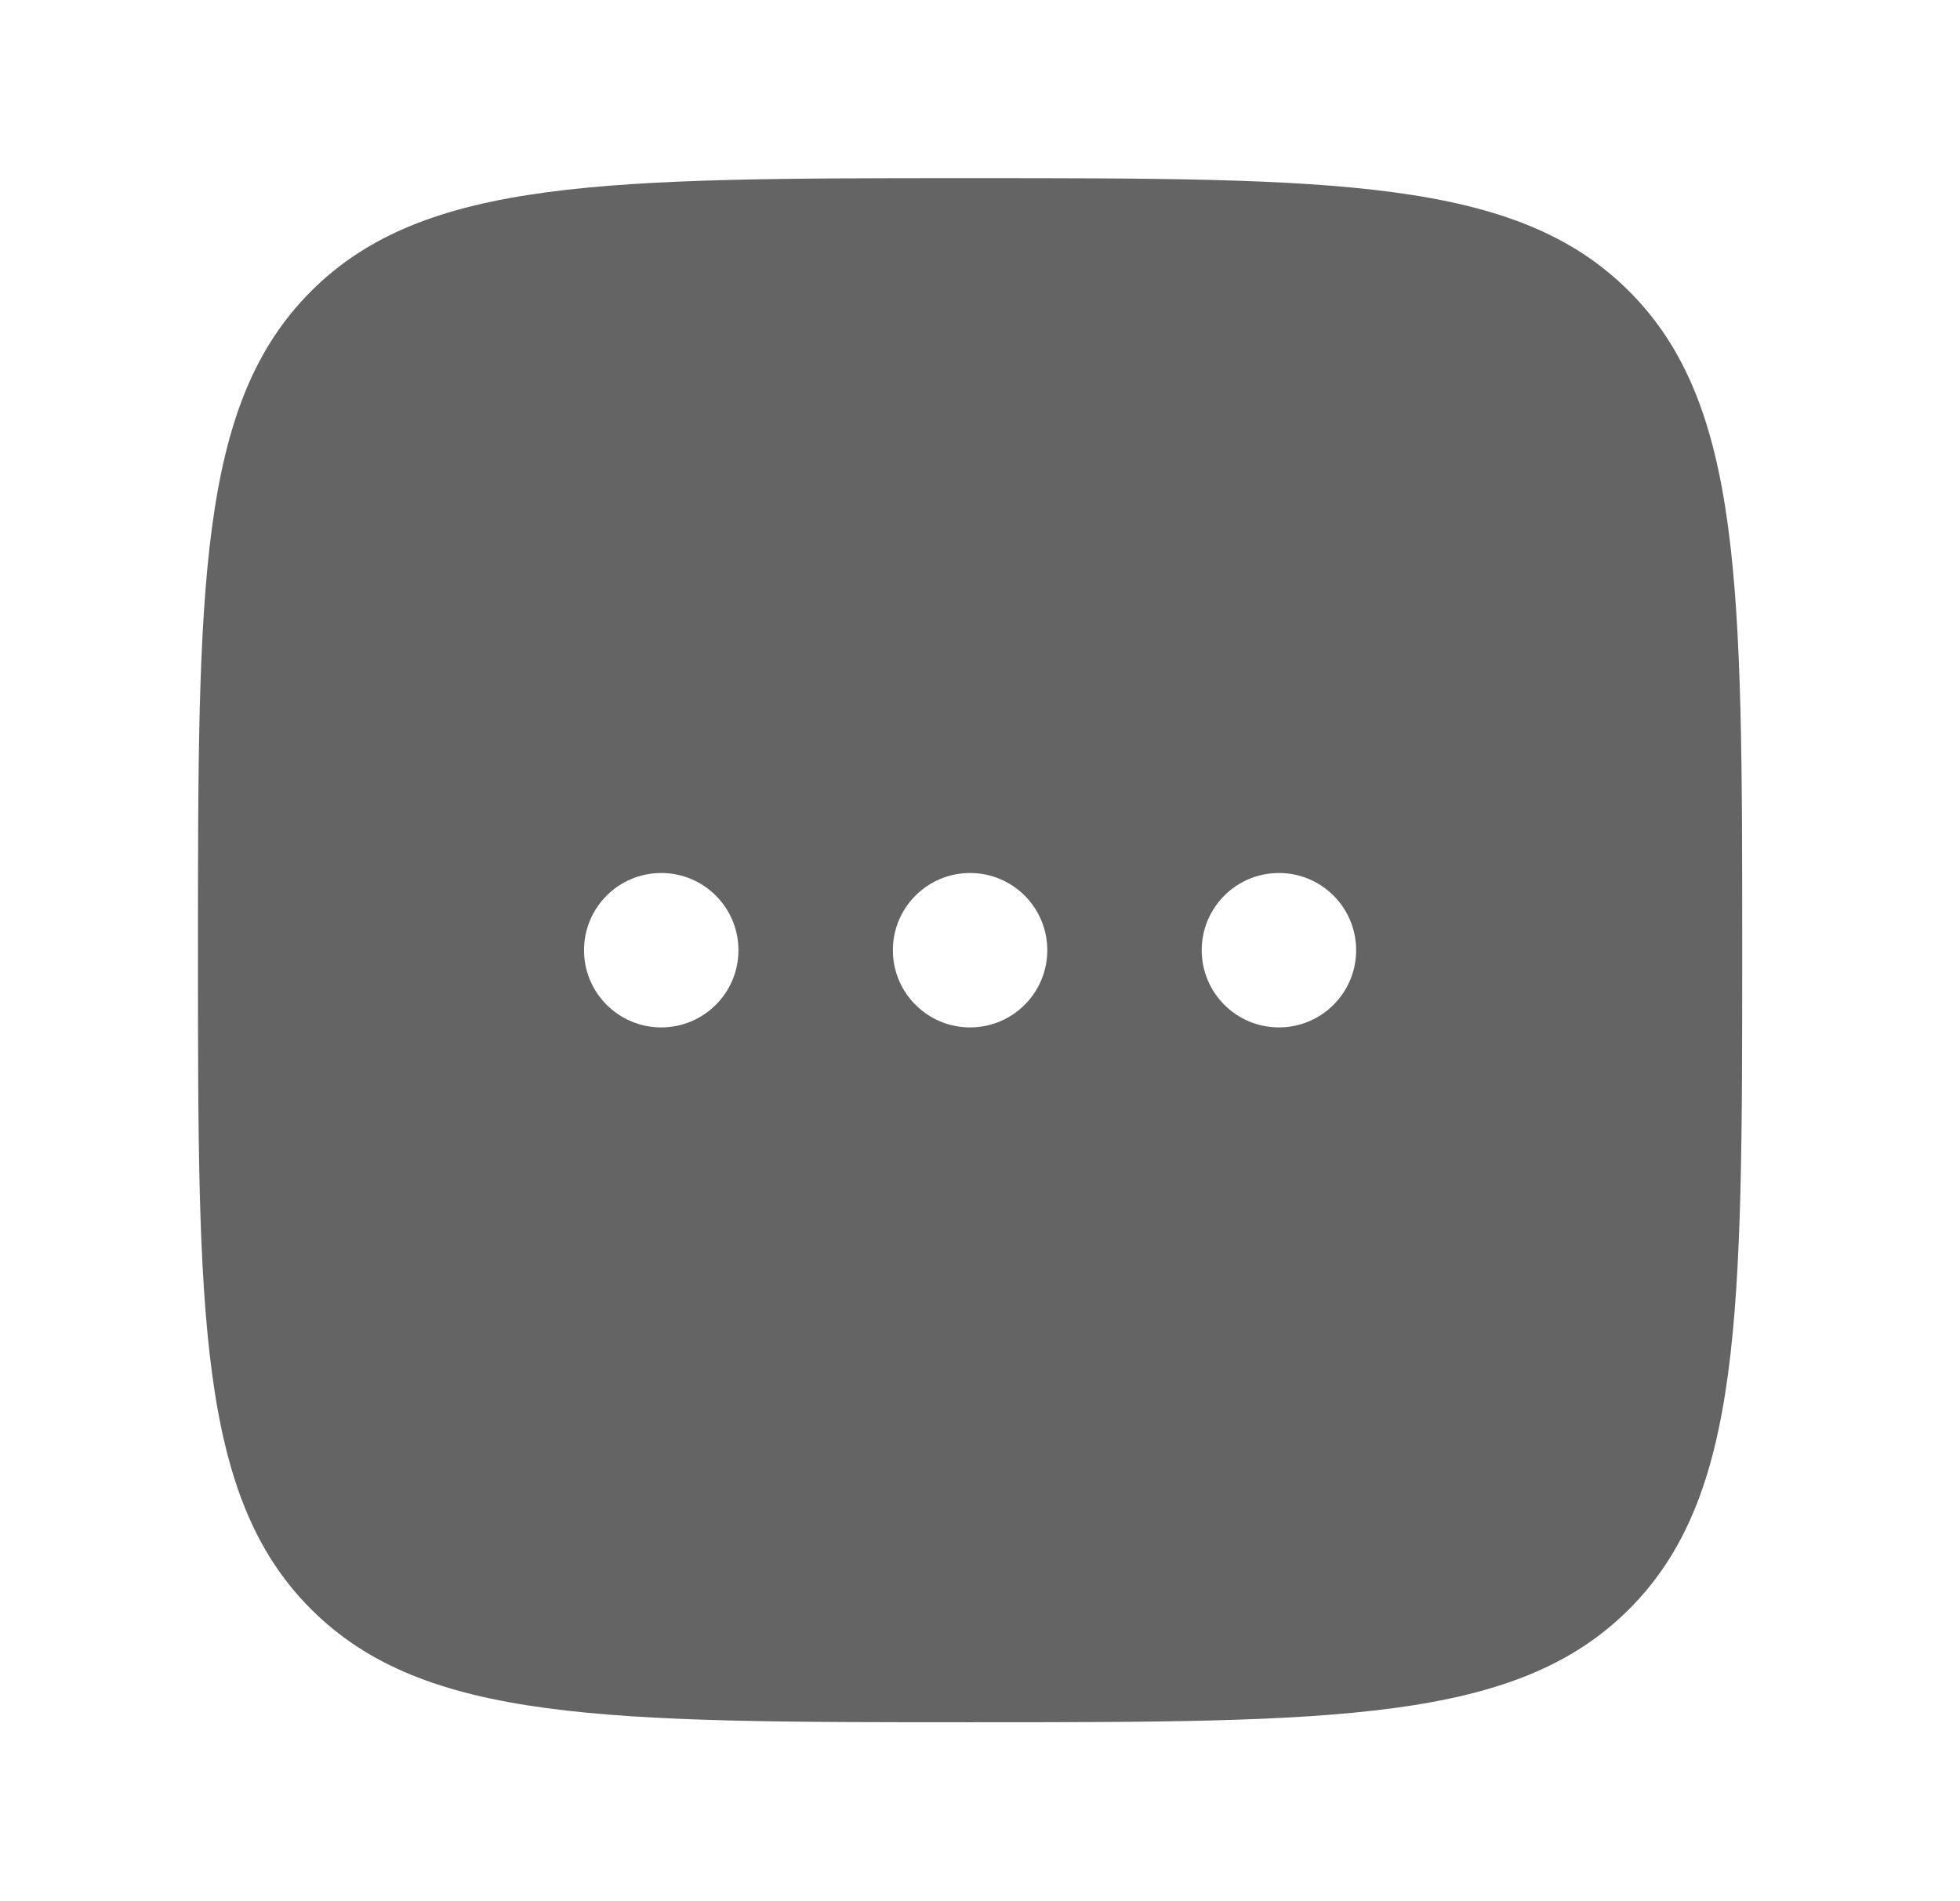
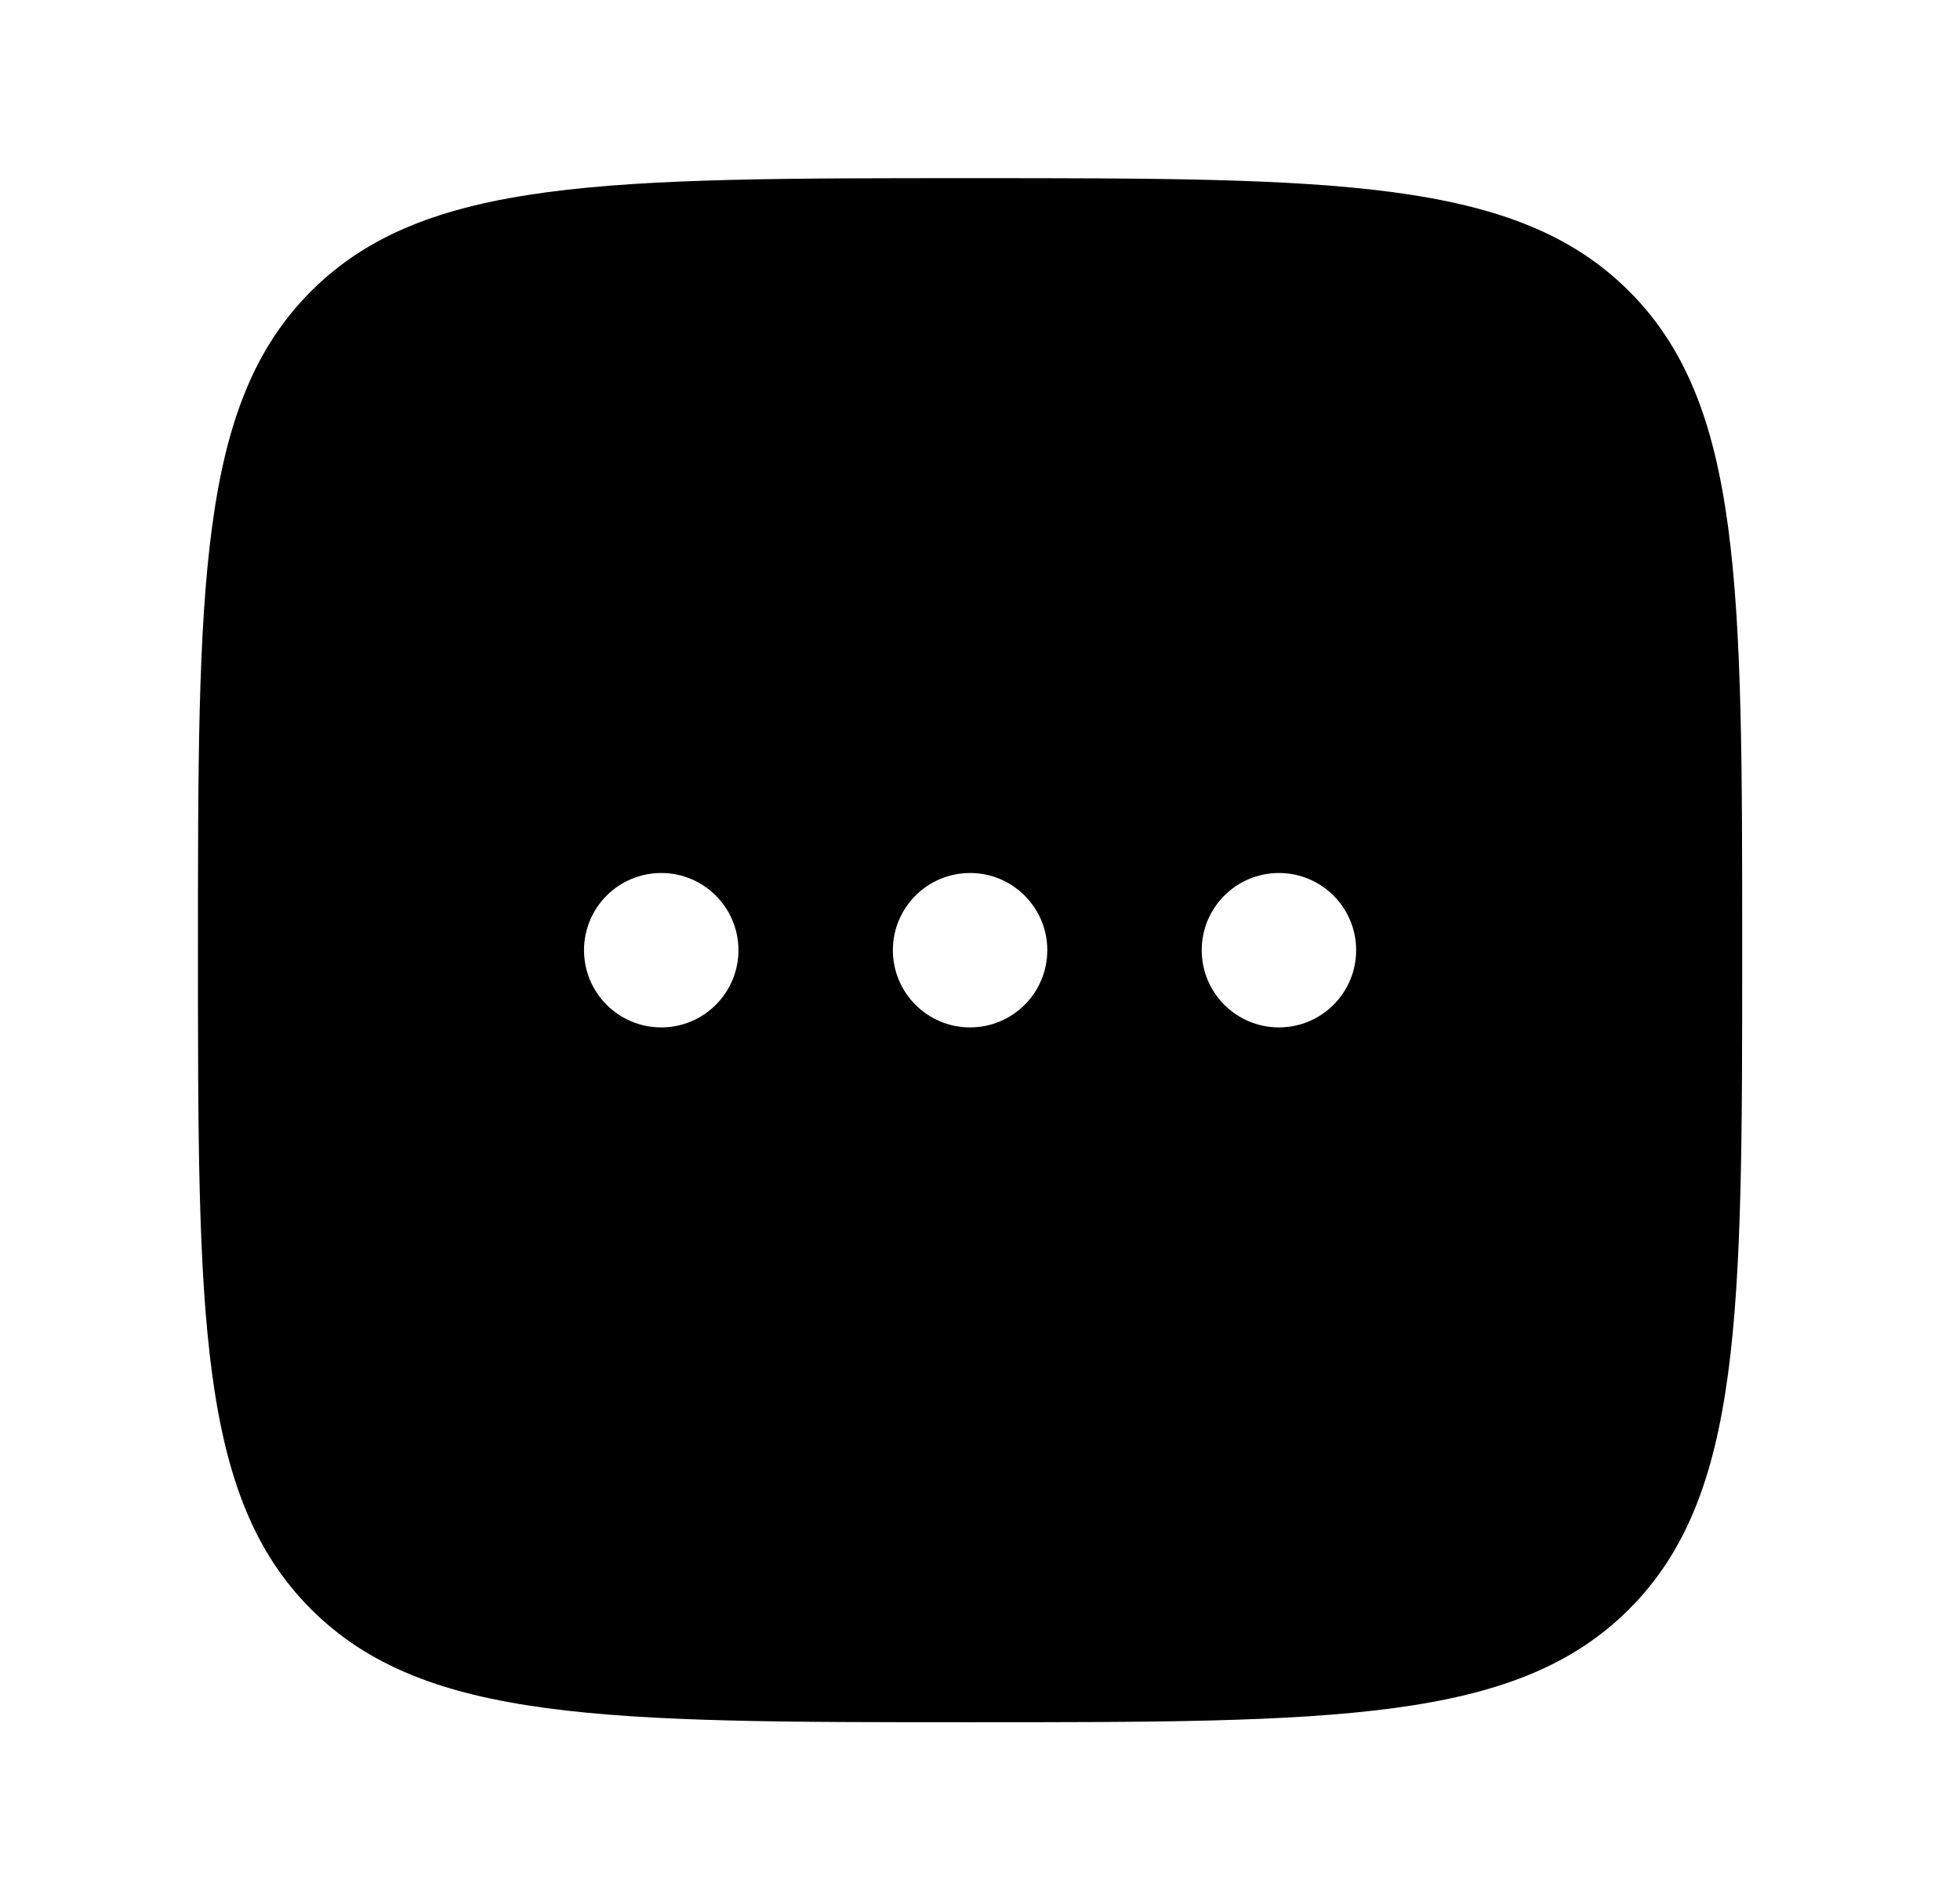
<svg xmlns="http://www.w3.org/2000/svg" width="33" height="32" viewBox="0 0 33 32" fill="none">
-   <path fill-rule="evenodd" clip-rule="evenodd" d="M5.237 4.904C3.333 6.808 3.333 9.872 3.333 16C3.333 22.128 3.333 25.192 5.237 27.096C7.141 29 10.205 29 16.333 29C22.462 29 25.526 29 27.429 27.096C29.333 25.192 29.333 22.128 29.333 16C29.333 9.872 29.333 6.808 27.429 4.904C25.526 3 22.462 3 16.333 3C10.205 3 7.141 3 5.237 4.904ZM16.333 17.3C17.051 17.3 17.633 16.718 17.633 16C17.633 15.282 17.051 14.7 16.333 14.7C15.615 14.7 15.033 15.282 15.033 16C15.033 16.718 15.615 17.3 16.333 17.3ZM12.433 16C12.433 16.718 11.851 17.3 11.133 17.3C10.415 17.3 9.833 16.718 9.833 16C9.833 15.282 10.415 14.7 11.133 14.7C11.851 14.7 12.433 15.282 12.433 16ZM21.533 17.3C22.251 17.3 22.833 16.718 22.833 16C22.833 15.282 22.251 14.7 21.533 14.7C20.815 14.7 20.233 15.282 20.233 16C20.233 16.718 20.815 17.3 21.533 17.3Z" fill="#646464" />
+   <path fill-rule="evenodd" clip-rule="evenodd" d="M5.237 4.904C3.333 6.808 3.333 9.872 3.333 16C3.333 22.128 3.333 25.192 5.237 27.096C7.141 29 10.205 29 16.333 29C22.462 29 25.526 29 27.429 27.096C29.333 25.192 29.333 22.128 29.333 16C29.333 9.872 29.333 6.808 27.429 4.904C25.526 3 22.462 3 16.333 3C10.205 3 7.141 3 5.237 4.904ZM16.333 17.3C17.051 17.3 17.633 16.718 17.633 16C17.633 15.282 17.051 14.7 16.333 14.7C15.615 14.7 15.033 15.282 15.033 16C15.033 16.718 15.615 17.3 16.333 17.3ZM12.433 16C12.433 16.718 11.851 17.3 11.133 17.3C10.415 17.3 9.833 16.718 9.833 16C9.833 15.282 10.415 14.7 11.133 14.7C11.851 14.7 12.433 15.282 12.433 16ZM21.533 17.3C22.251 17.3 22.833 16.718 22.833 16C22.833 15.282 22.251 14.7 21.533 14.7C20.815 14.7 20.233 15.282 20.233 16C20.233 16.718 20.815 17.3 21.533 17.3Z" fill="currentColor" />
</svg>
